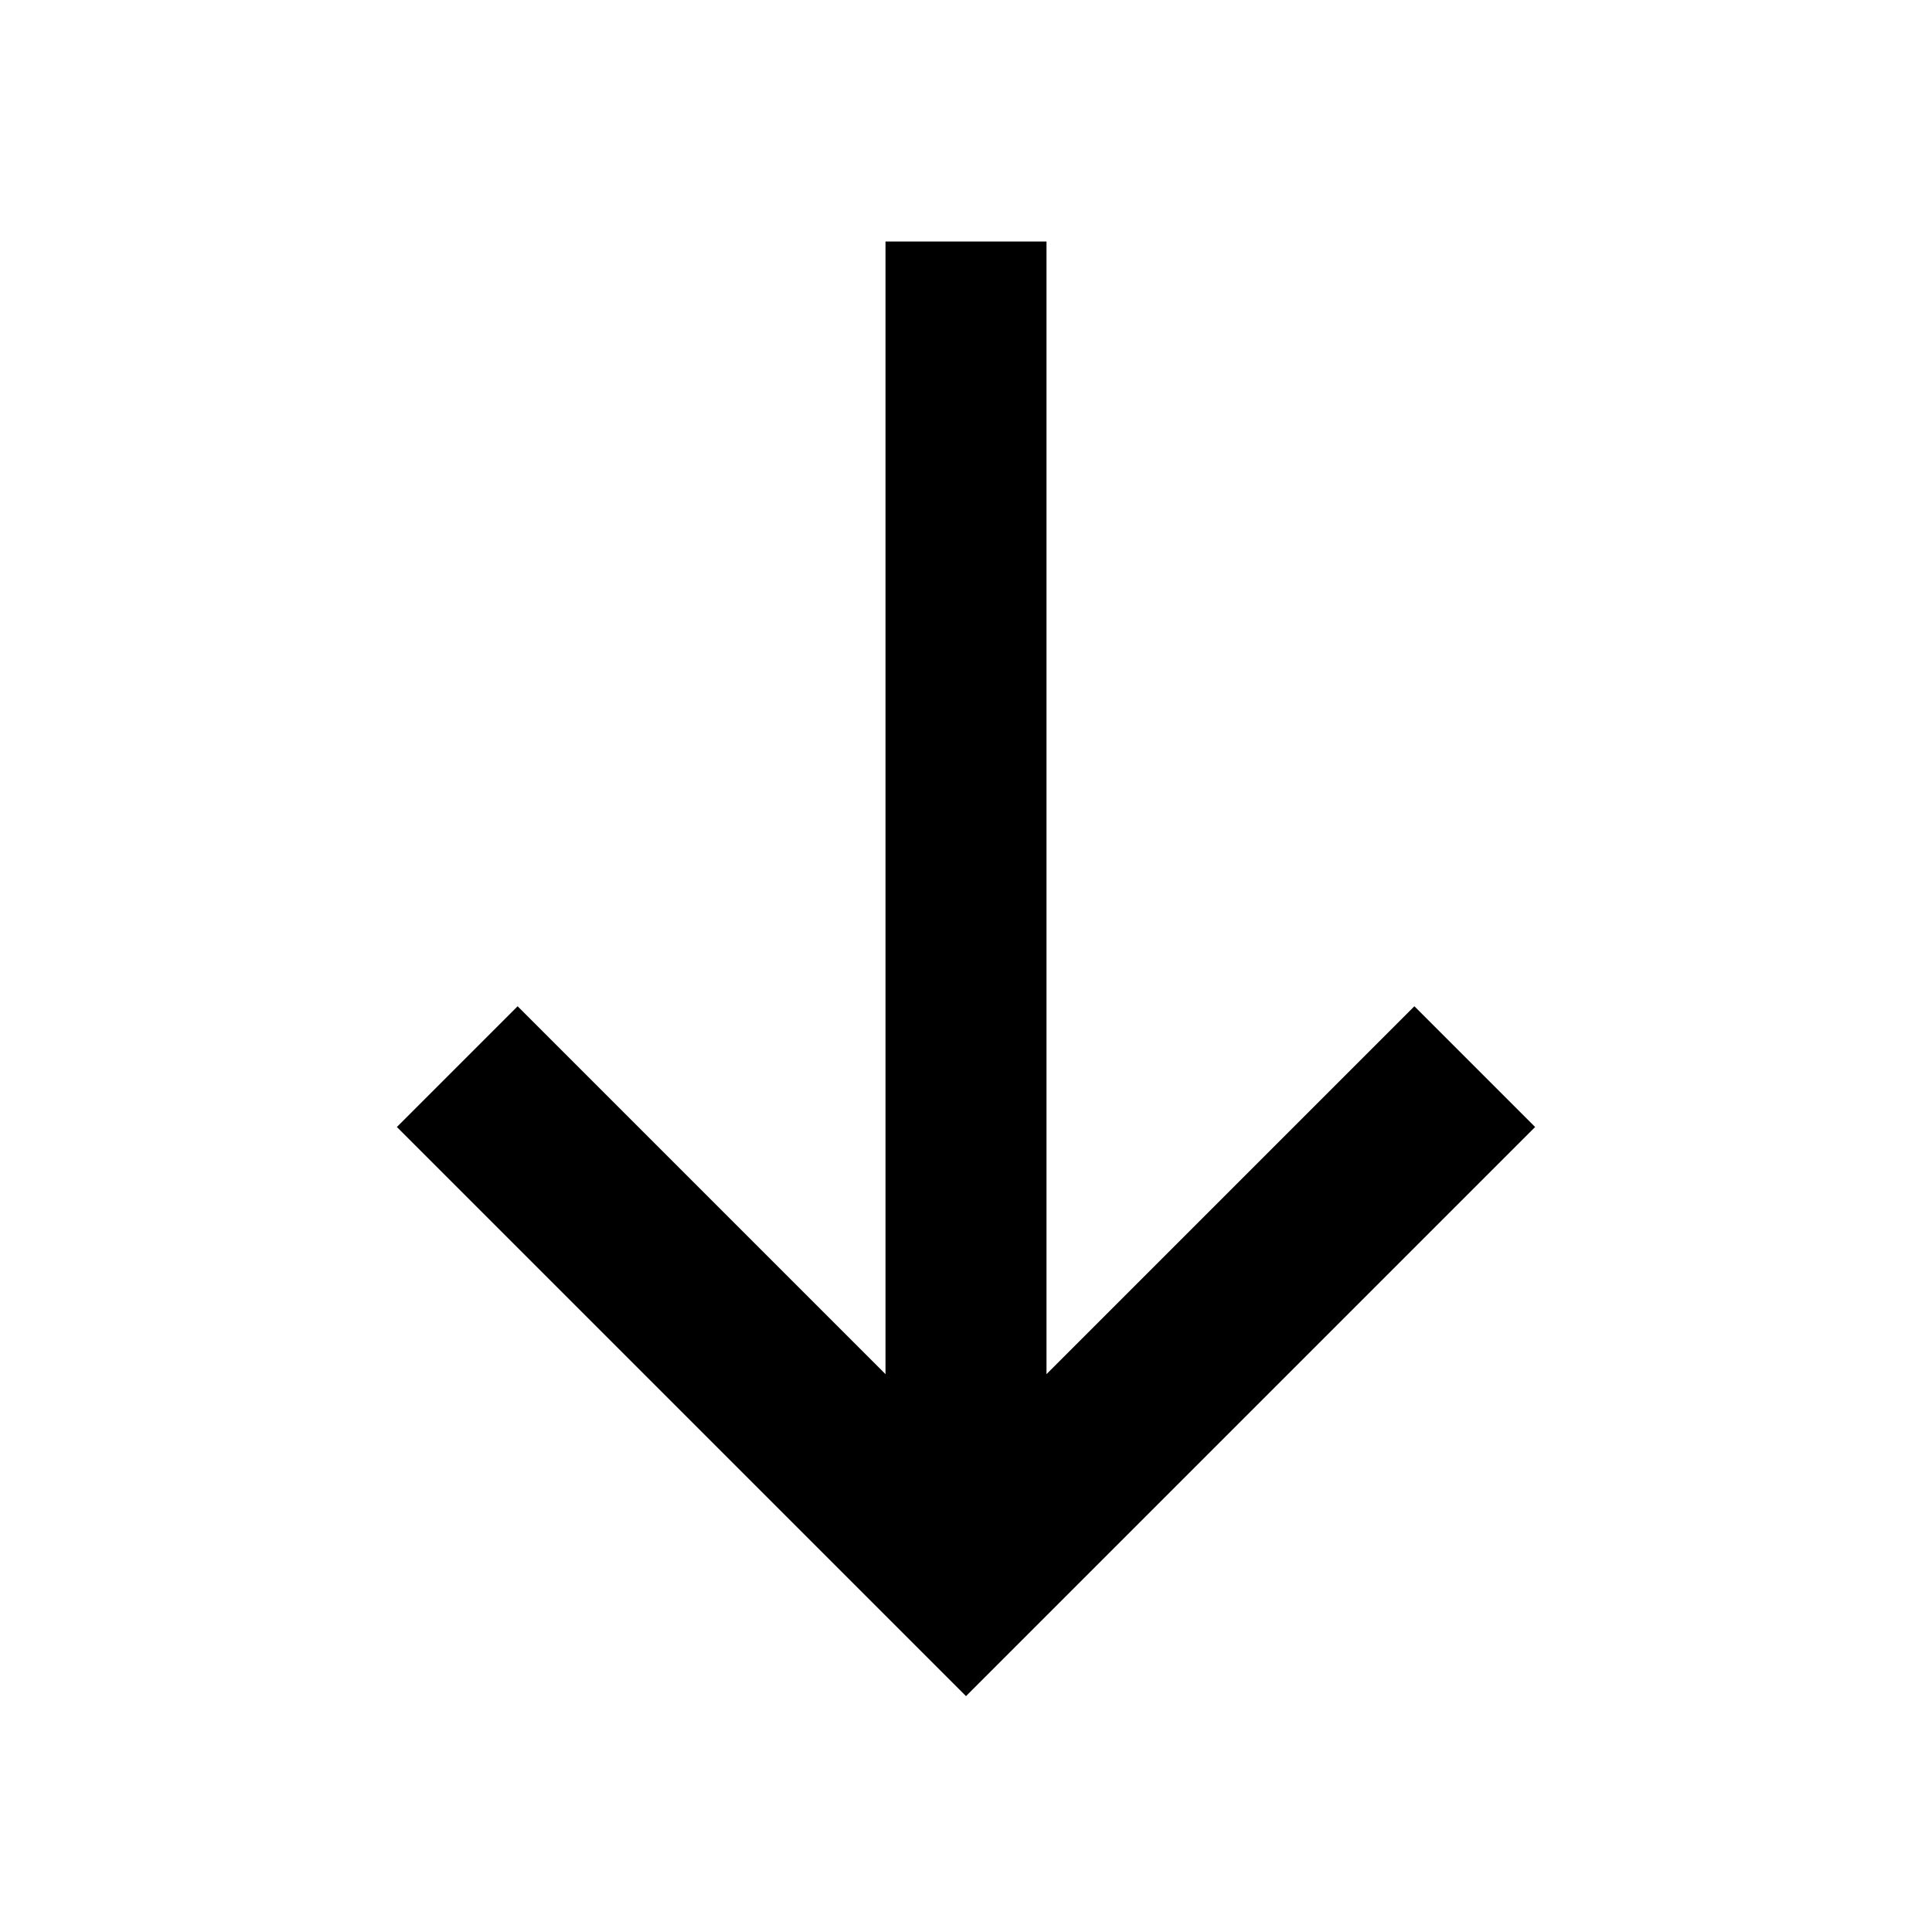
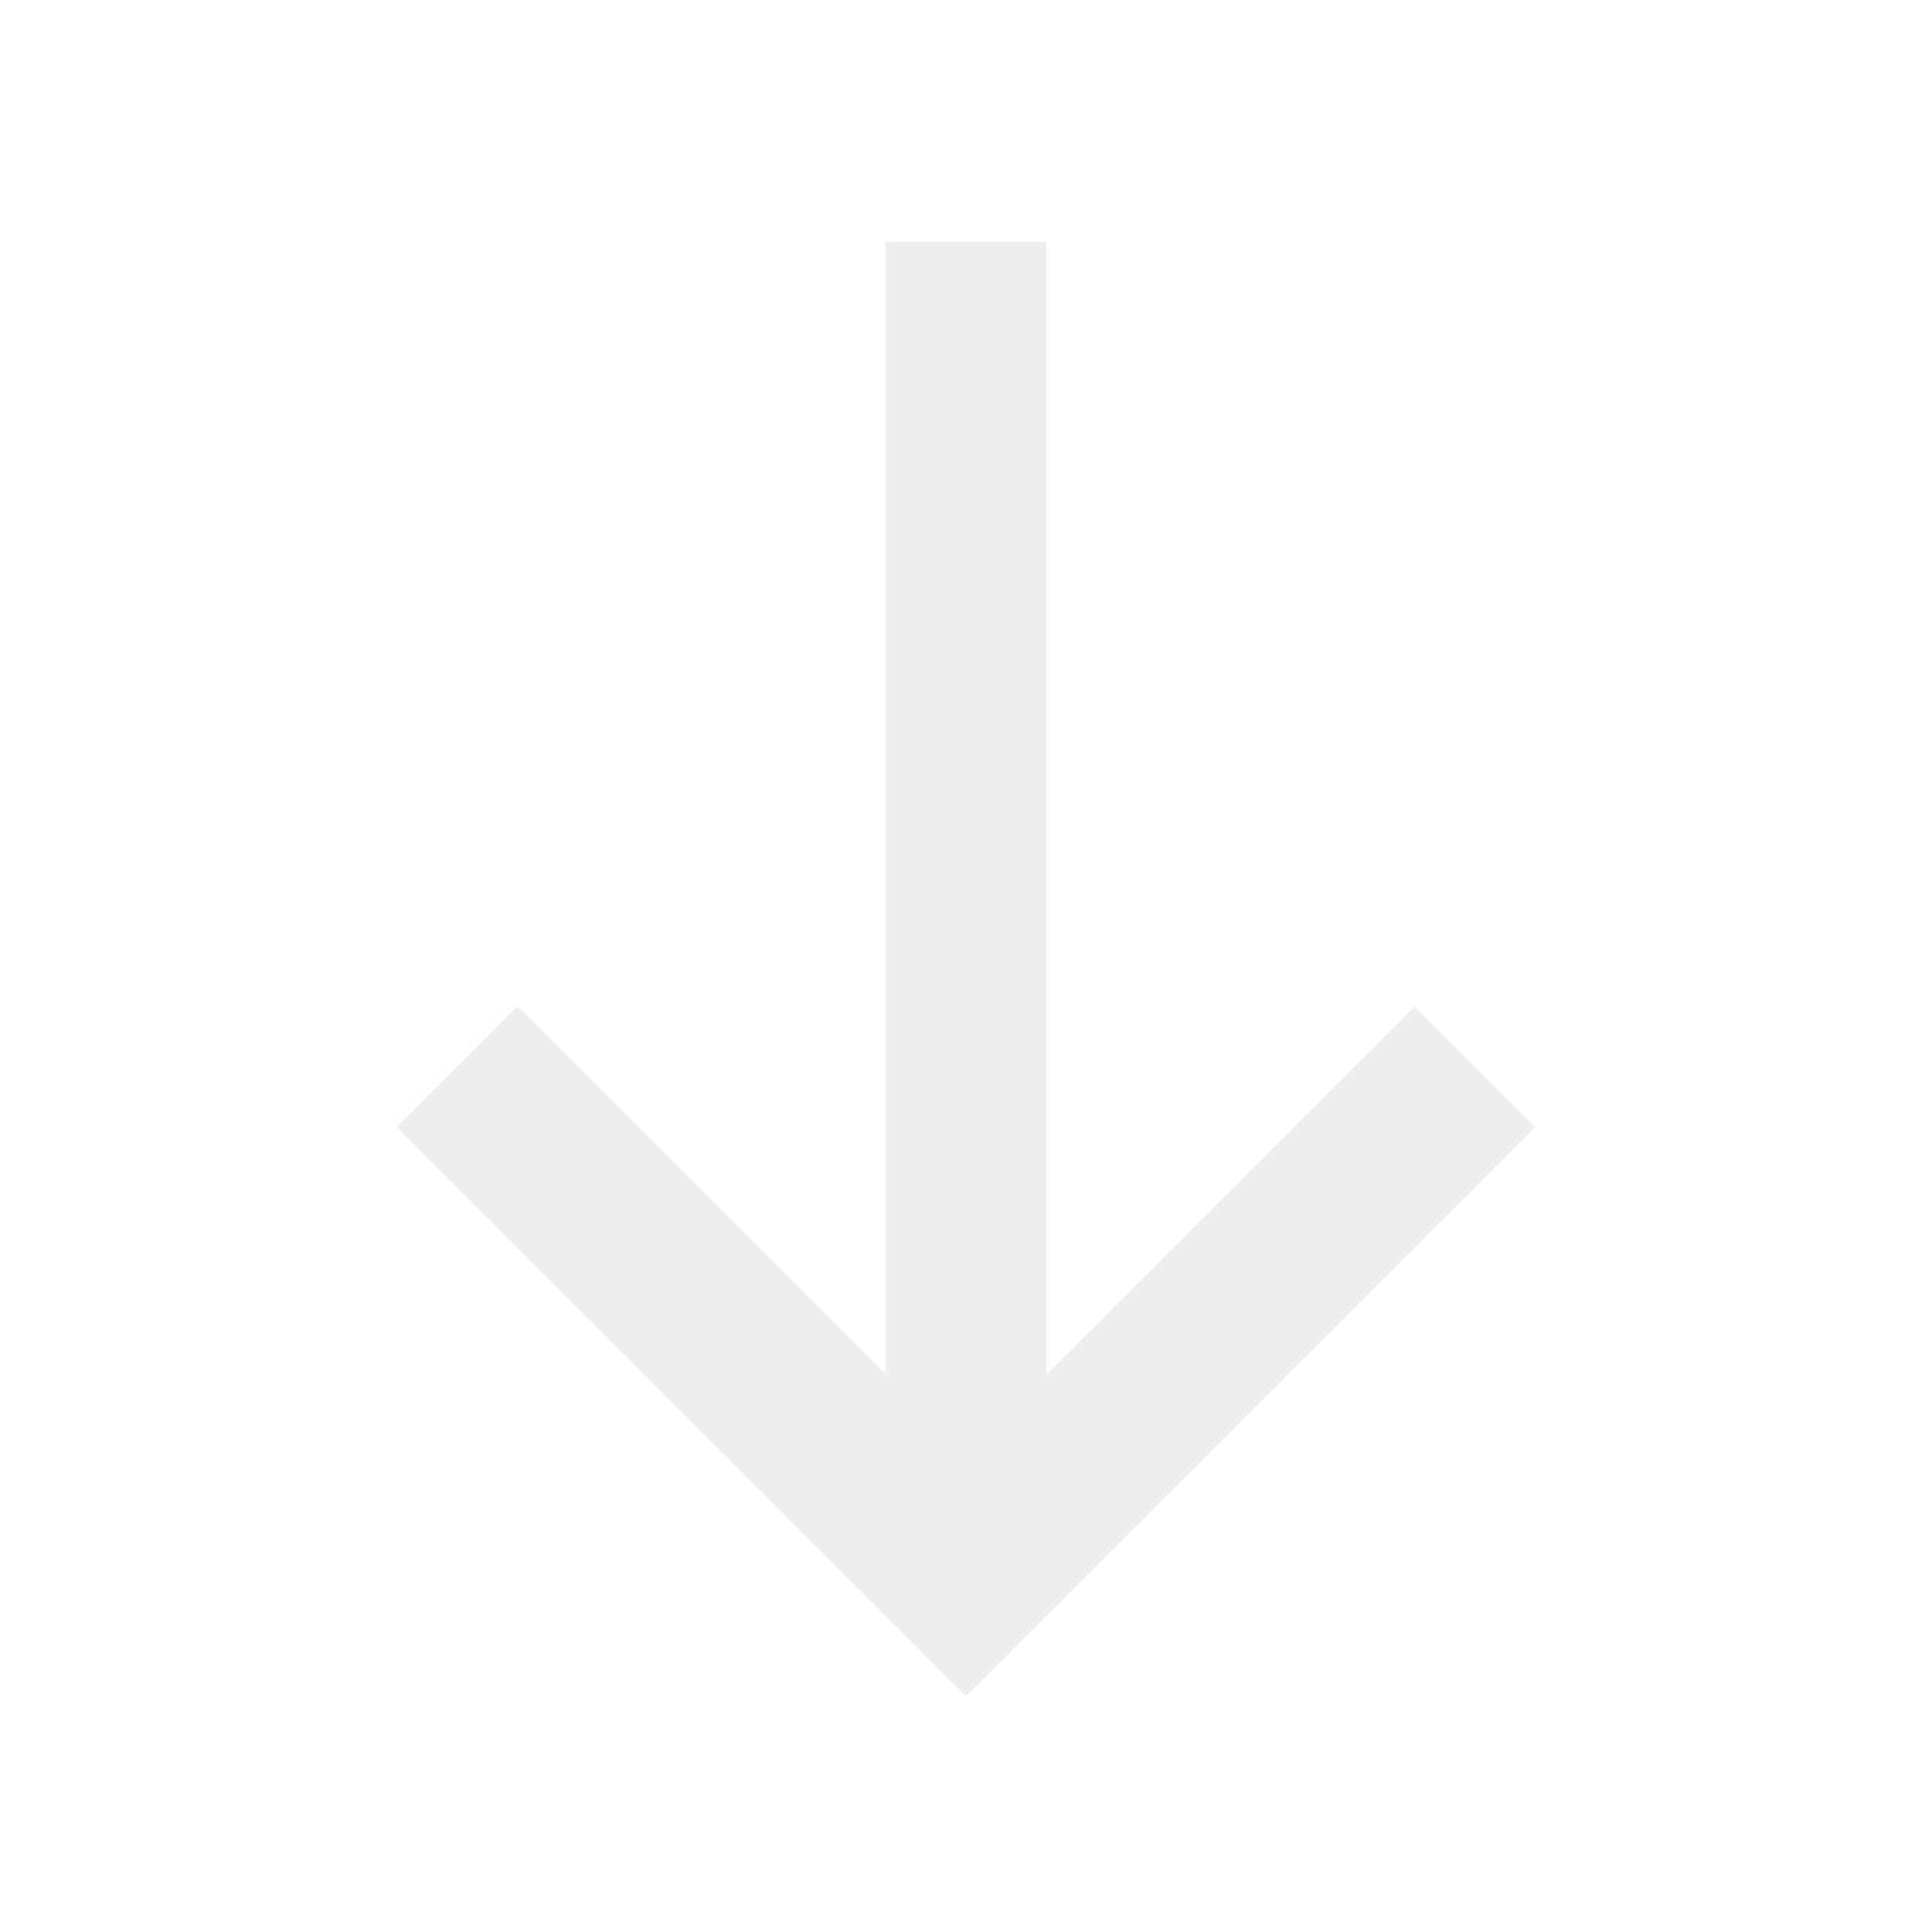
<svg xmlns="http://www.w3.org/2000/svg" width="24" height="24" viewBox="0 0 24 24" fill="none">
-   <path d="M11 3V17.07L6.43 12.5L4.93 14L12 21.07L19.07 14L17.57 12.5L13 17.07V3H11Z" fill="black" />
+   <path d="M11 3V17.07L6.43 12.5L4.93 14L12 21.07L19.07 14L17.57 12.5L13 17.07V3H11Z" fill="#eee" />
</svg>
